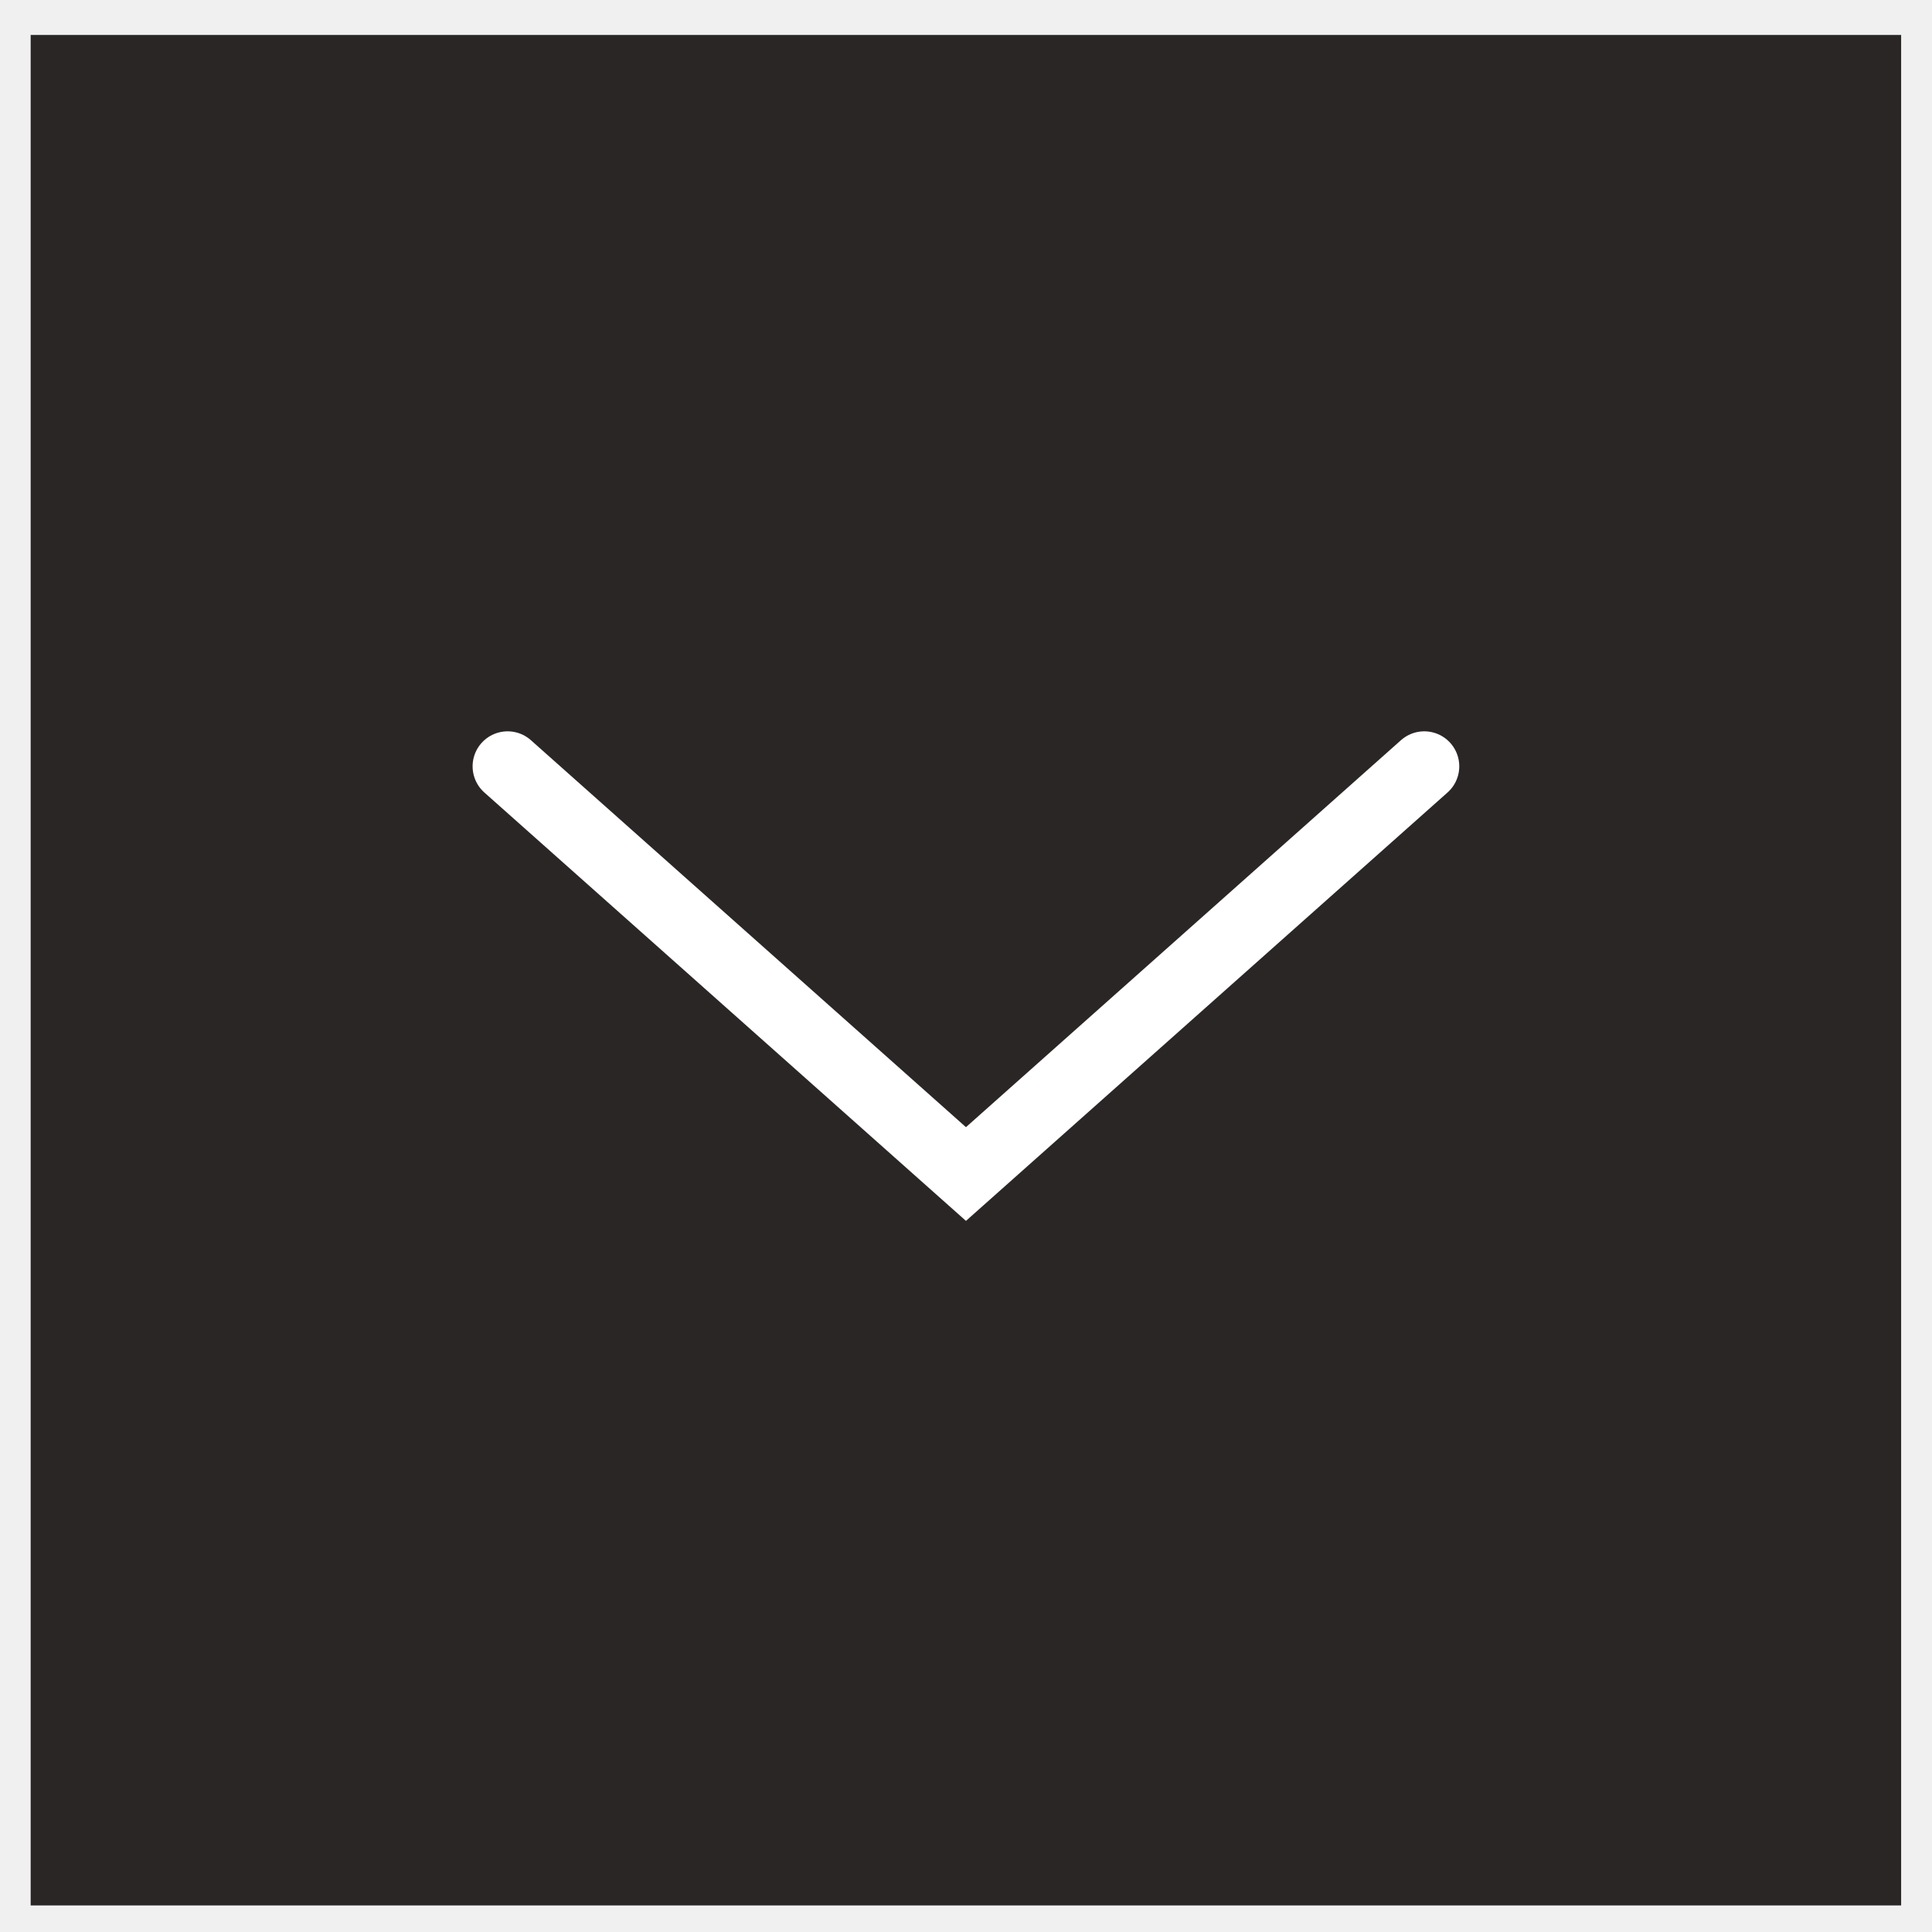
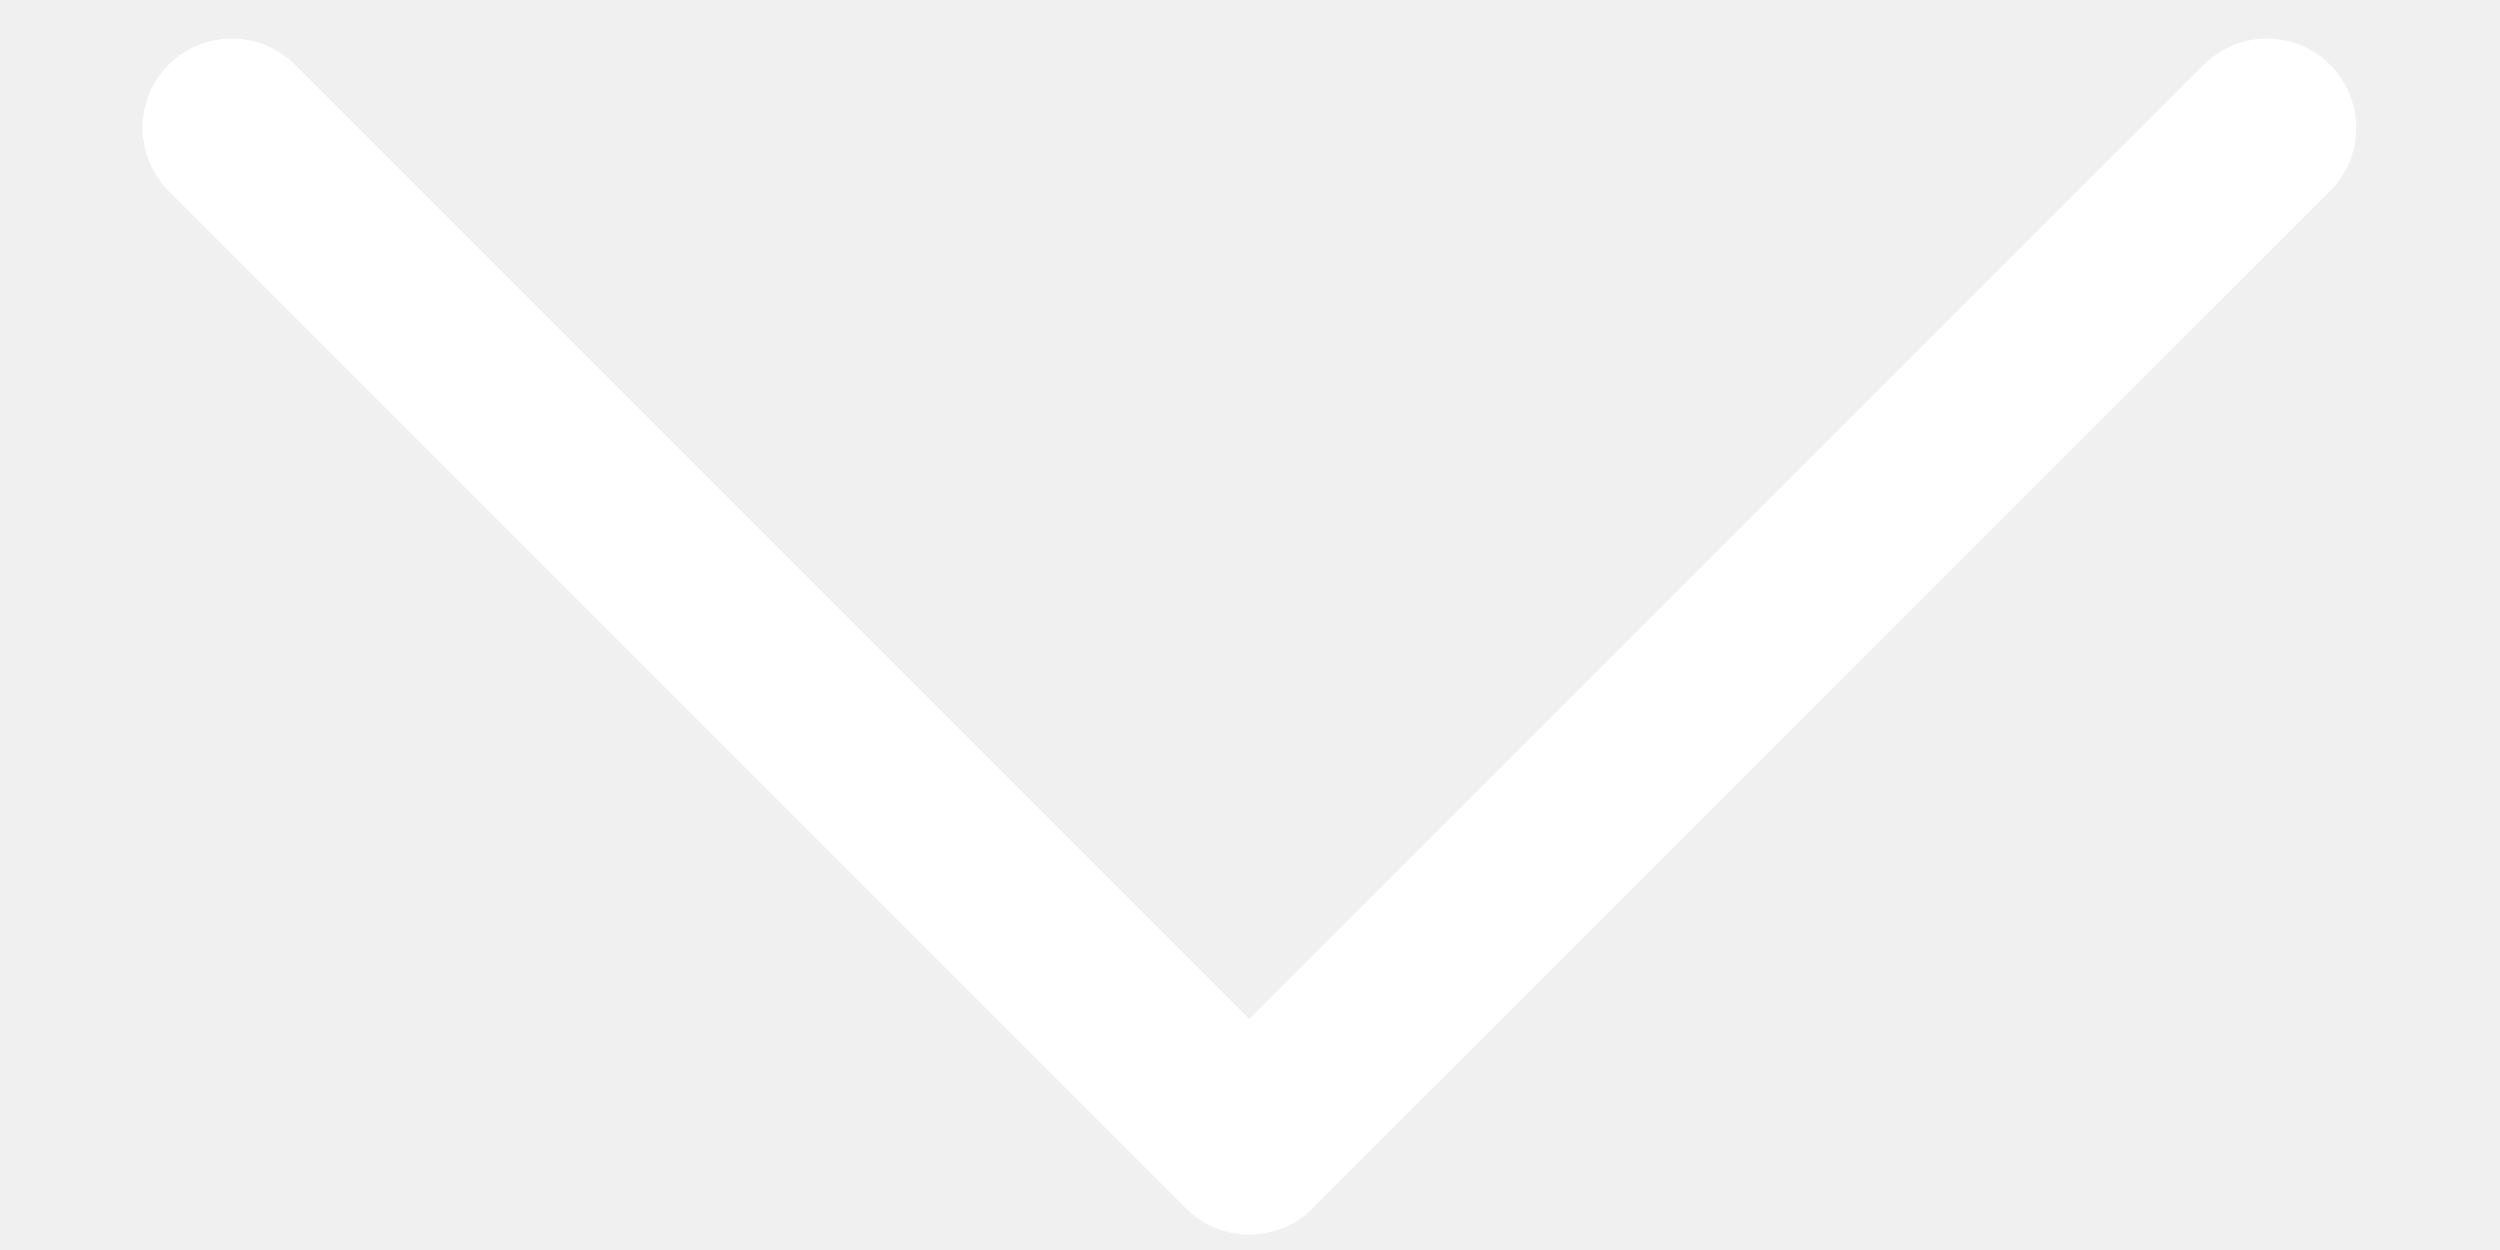
- <svg xmlns="http://www.w3.org/2000/svg" width="46" height="46" viewBox="0 0 46 46" fill="none">
-   <rect x="45.266" y="45.367" width="44.535" height="44.535" transform="rotate(180 45.2656 45.3672)" fill="#2B2626" />
-   <path d="M12.086 18.246L22.999 27.953L33.911 18.246" stroke="white" stroke-width="1.667" stroke-linecap="round" />
+ <svg xmlns="http://www.w3.org/2000/svg" width="14" height="7" viewBox="0 0 14 7" fill="none">
+   <path d="M12.695 0.716L6.996 6.414L1.298 0.716" stroke="white" stroke-linecap="round" stroke-linejoin="round" />
</svg>
